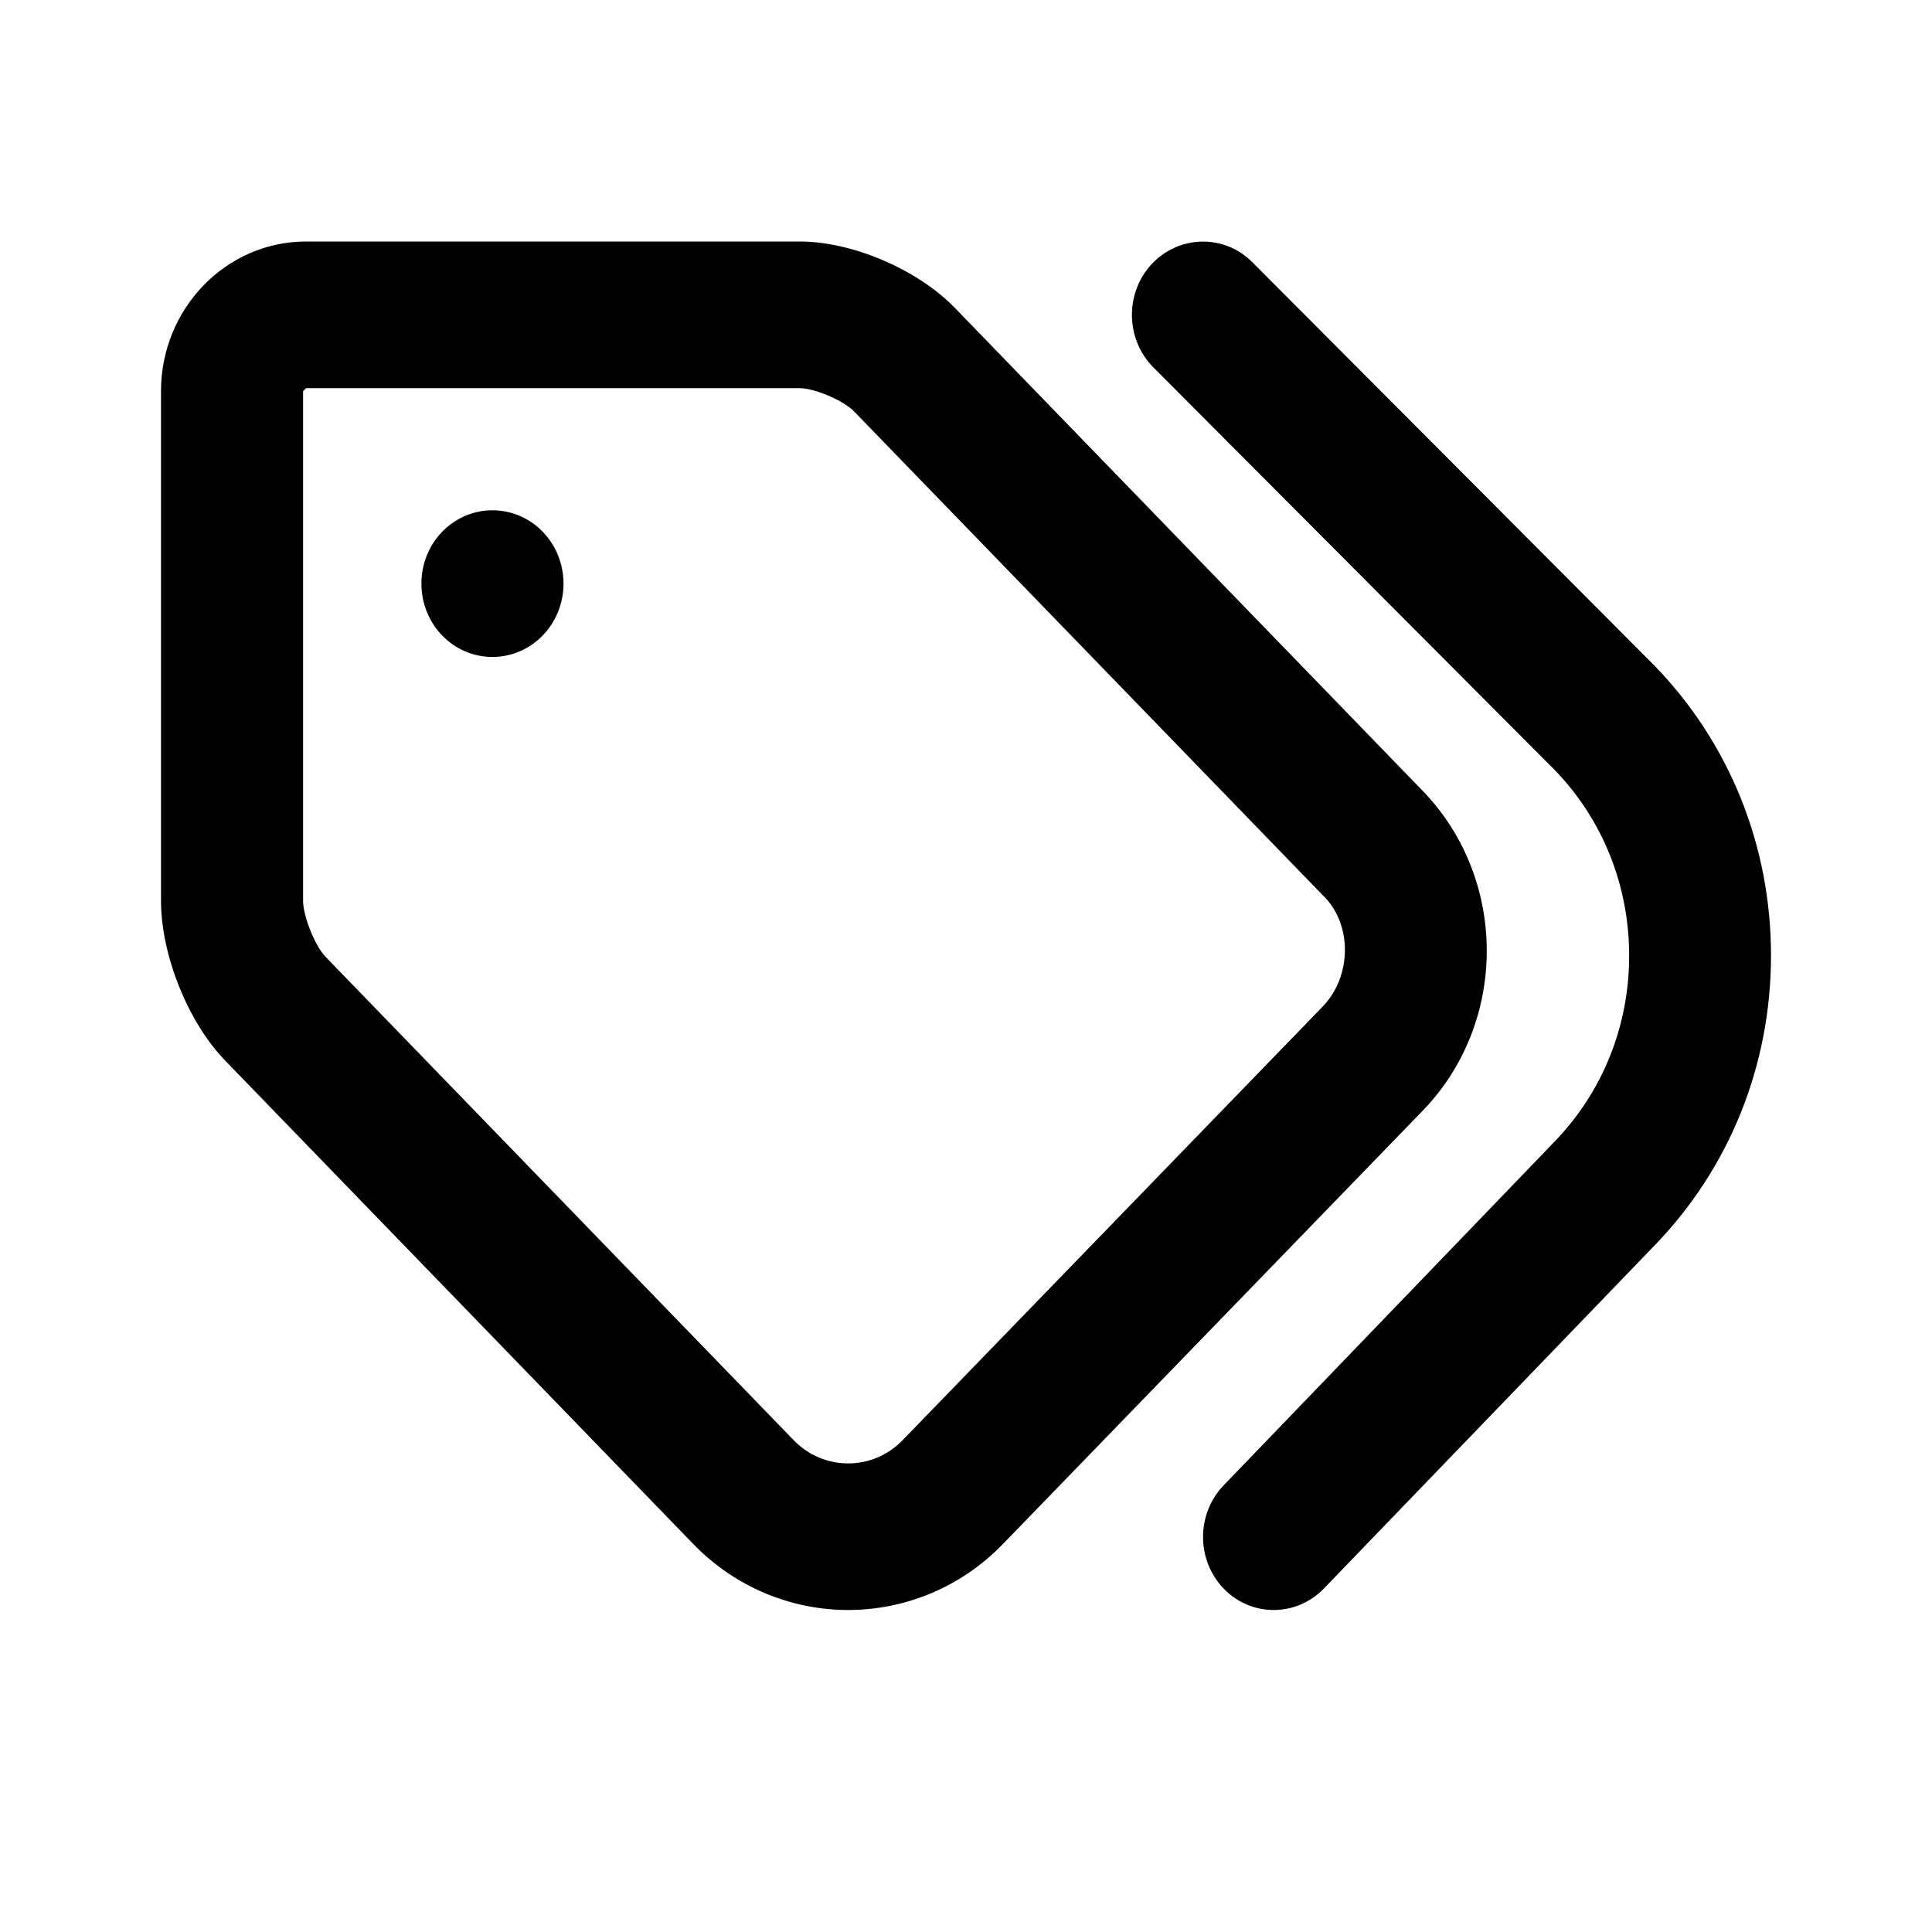
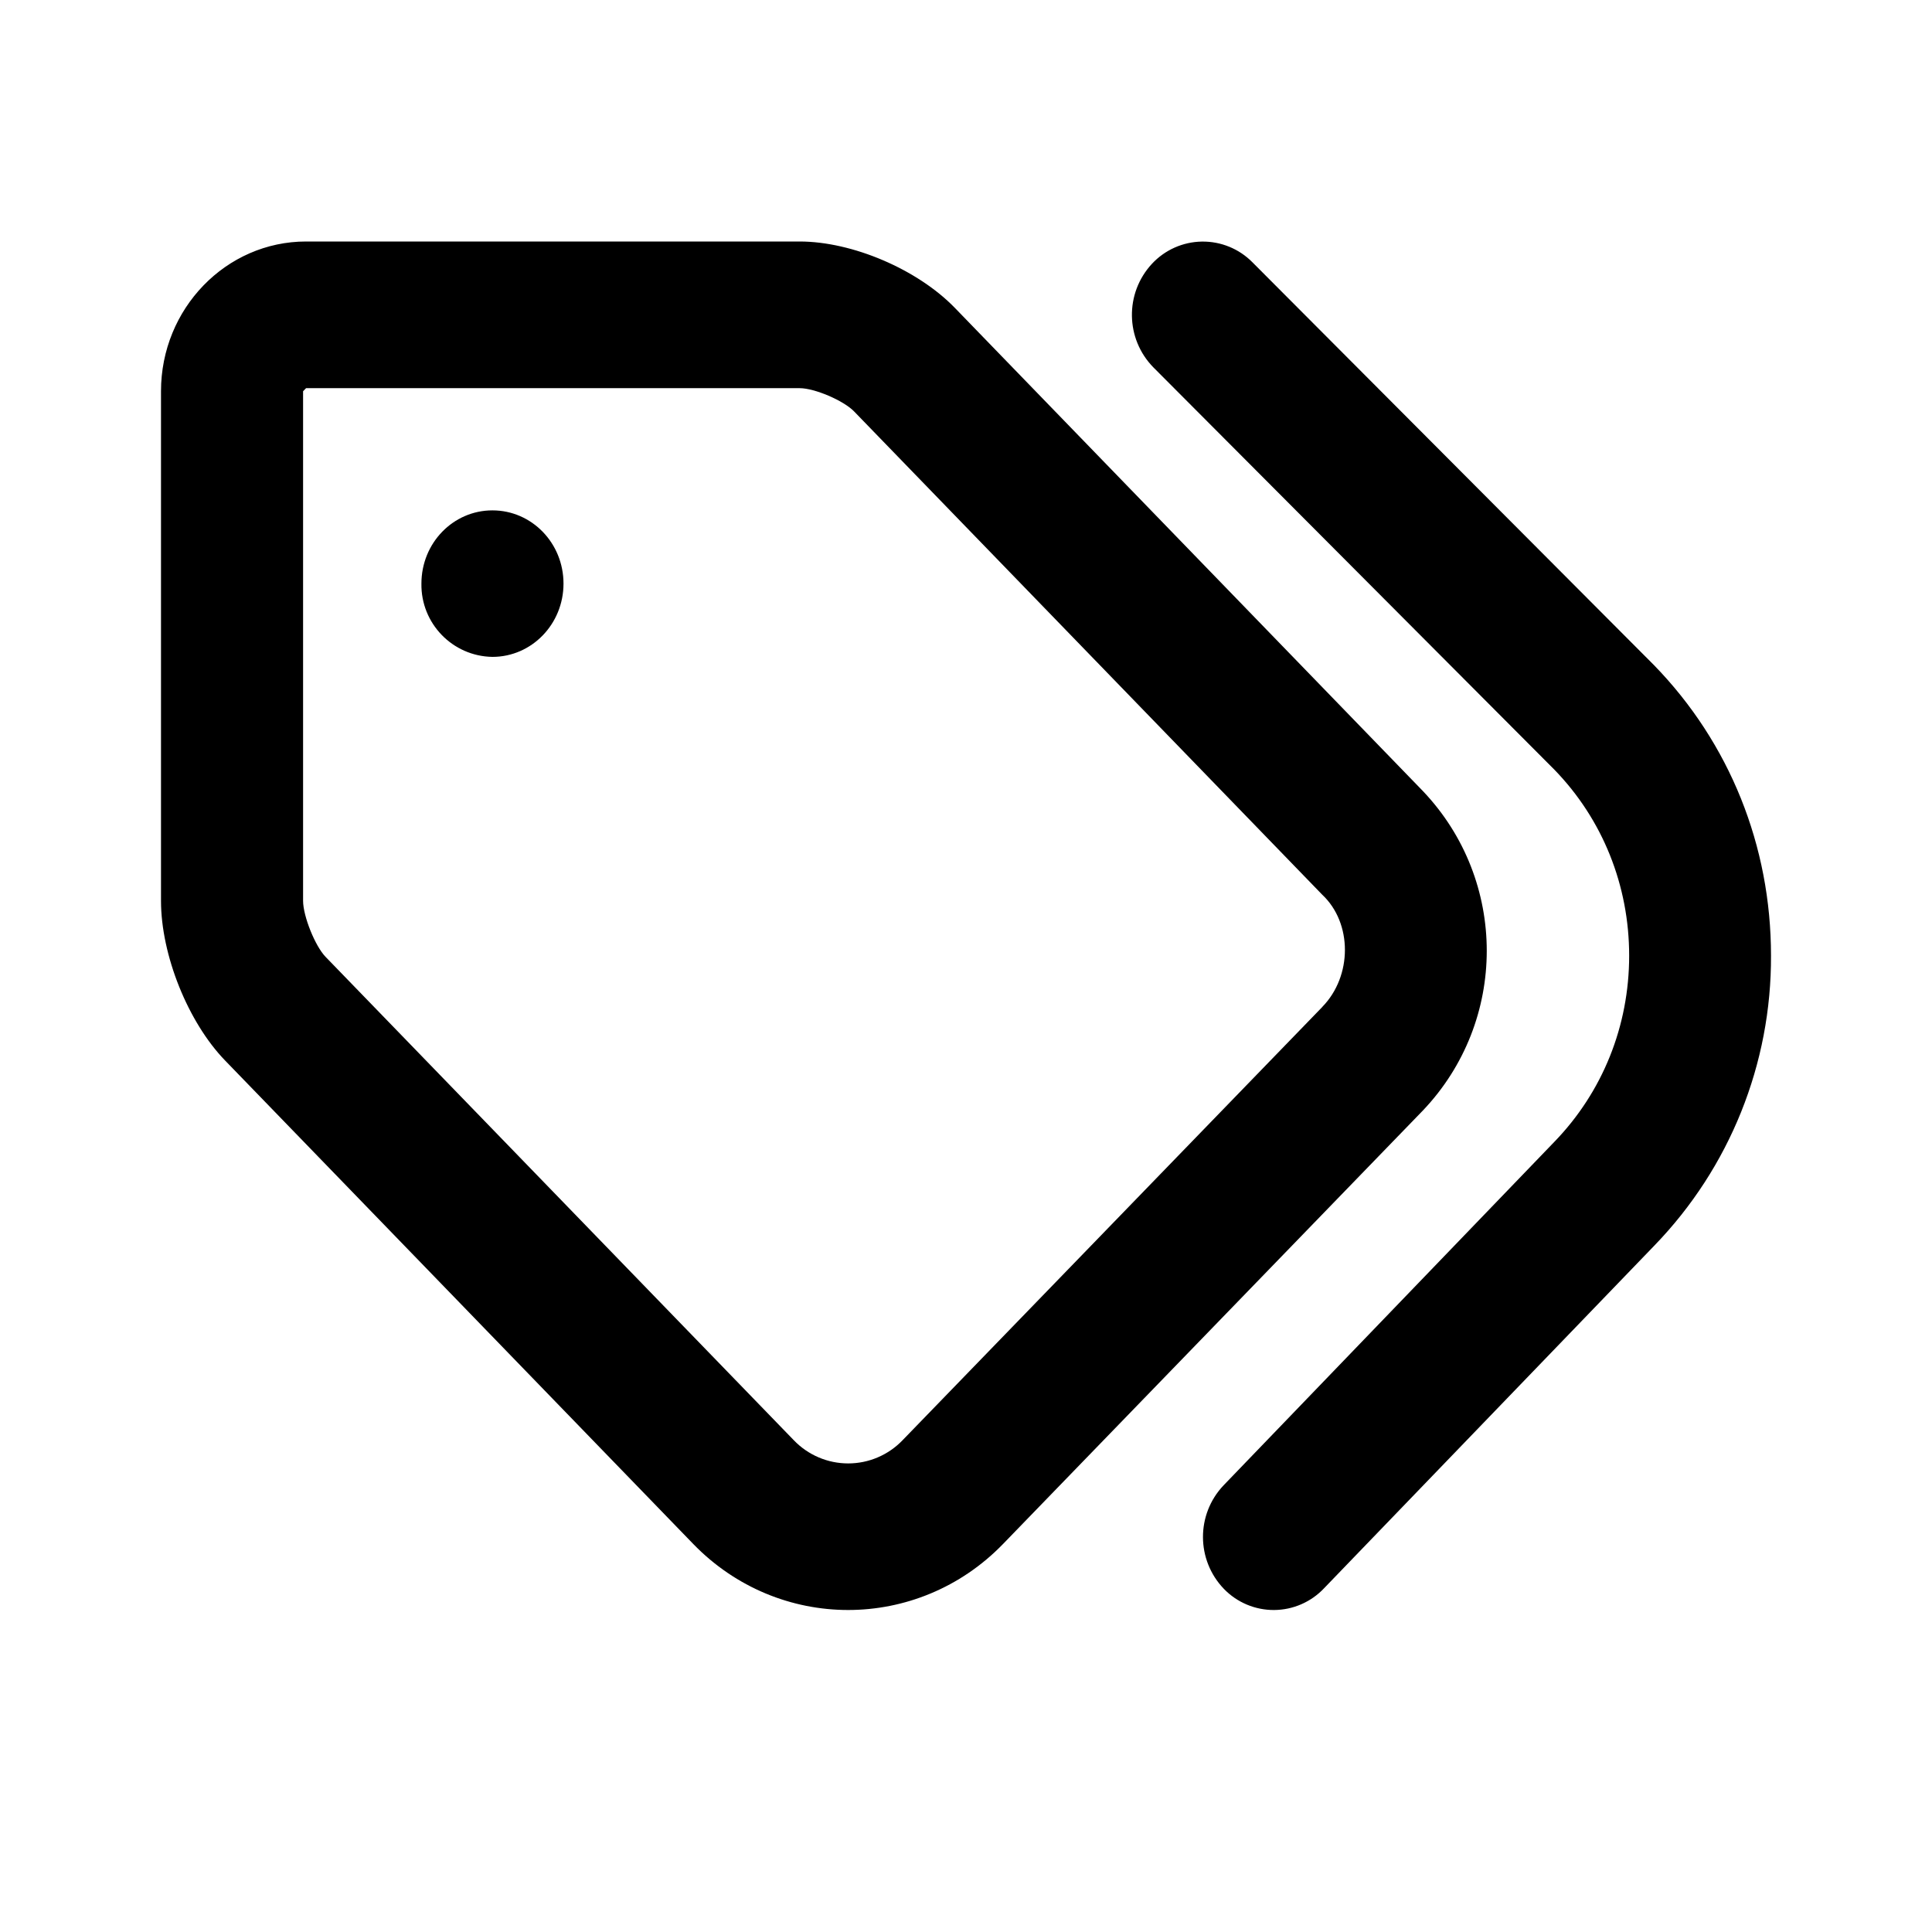
- <svg xmlns="http://www.w3.org/2000/svg" width="24" height="24" viewBox="0 0 24 24" fill="none">
-   <path d="M17.676 9.827L11.86 3.823C11.396 3.346 10.588 3 9.933 3H3.802C2.808 3 2 3.834 2 4.86V11.189C2 11.863 2.335 12.698 2.797 13.175L8.613 19.181C9.143 19.727 9.841 20 10.536 20C11.231 20 11.93 19.727 12.46 19.179L17.673 13.798C18.734 12.703 18.734 10.923 17.676 9.827ZM16.426 12.509L11.213 17.89C10.84 18.276 10.233 18.275 9.86 17.891L4.045 11.887C3.914 11.752 3.765 11.38 3.765 11.19V4.86L3.802 4.822H9.934C10.119 4.822 10.478 4.975 10.61 5.111L16.425 11.114C16.801 11.466 16.801 12.126 16.426 12.509ZM7 7.25C7 7.753 6.605 8.161 6.117 8.161C5.63 8.161 5.235 7.755 5.235 7.25C5.235 6.745 5.63 6.339 6.117 6.339C6.605 6.339 7 6.745 7 7.25ZM20.547 8.263L15.558 3.258C15.211 2.908 14.651 2.917 14.31 3.277C13.971 3.638 13.979 4.214 14.329 4.565L19.31 9.562C19.909 10.179 20.238 11 20.238 11.873C20.238 12.745 19.908 13.566 19.308 14.185L15.201 18.451C14.858 18.808 14.859 19.384 15.205 19.738C15.374 19.913 15.598 20 15.823 20C16.05 20 16.276 19.91 16.448 19.731L20.555 15.47C21.486 14.508 22 13.23 22 11.87C22 10.511 21.488 9.231 20.547 8.263Z" fill="black" />
+ <svg xmlns="http://www.w3.org/2000/svg" width="24" height="24" viewBox="0 0 24 24">
+   <path d="M17.676 9.827 11.86 3.823C11.397 3.346 10.588 3 9.933 3H3.802C2.808 3 2 3.834 2 4.86v6.33c0 .673.335 1.508.797 1.985l5.816 6.006c.53.546 1.228.819 1.923.819.695 0 1.394-.273 1.924-.82l5.213-5.382a2.878 2.878 0 0 0 .003-3.971zm-1.25 2.682-5.213 5.381a.936.936 0 0 1-1.353 0l-5.815-6.003c-.131-.135-.28-.507-.28-.697V4.86l.037-.038h6.132c.185 0 .544.153.676.289l5.815 6.003c.376.352.376 1.012 0 1.395zM7 7.25c0 .503-.395.91-.883.91a.896.896 0 0 1-.882-.91c0-.505.395-.91.882-.91.488 0 .883.405.883.91zm13.547 1.013-4.989-5.005a.864.864 0 0 0-1.248.019.932.932 0 0 0 .019 1.288l4.981 4.997c.599.617.928 1.438.928 2.31 0 .873-.33 1.694-.93 2.313L15.2 18.451a.931.931 0 0 0 .004 1.287.86.86 0 0 0 1.243-.007l4.107-4.261A5.142 5.142 0 0 0 22 11.87c0-1.36-.512-2.64-1.453-3.607z" />
</svg>
